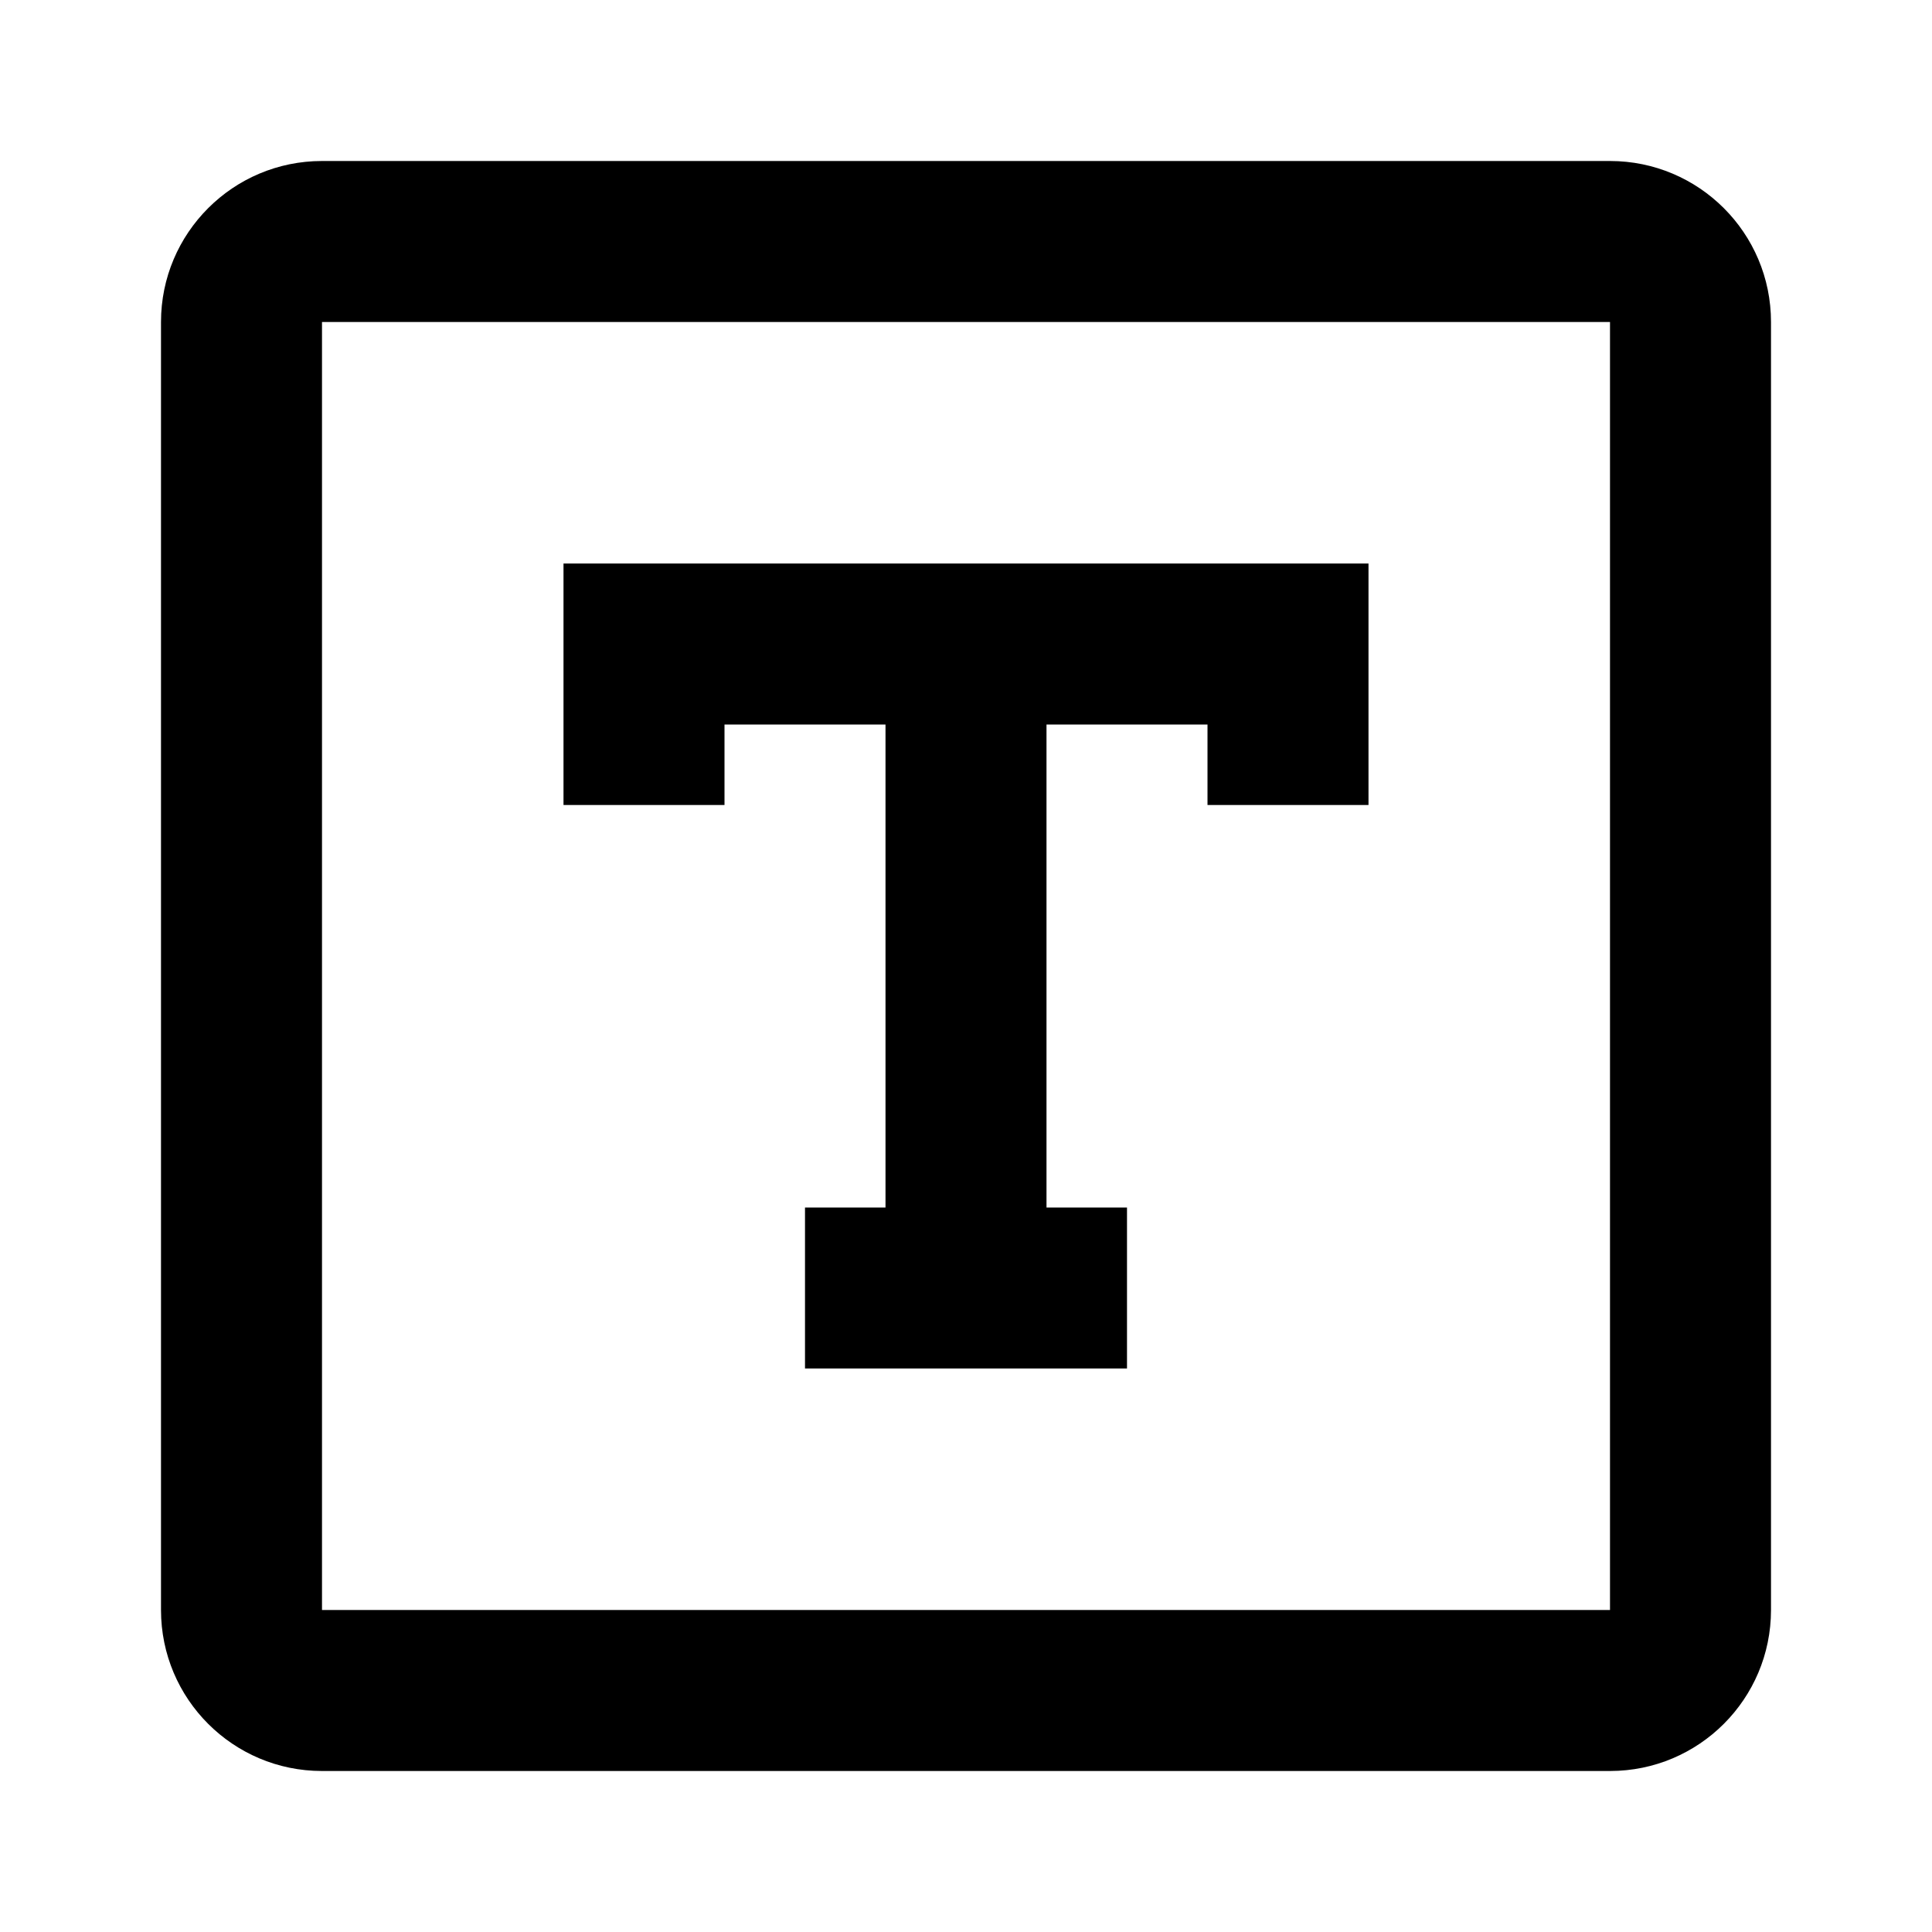
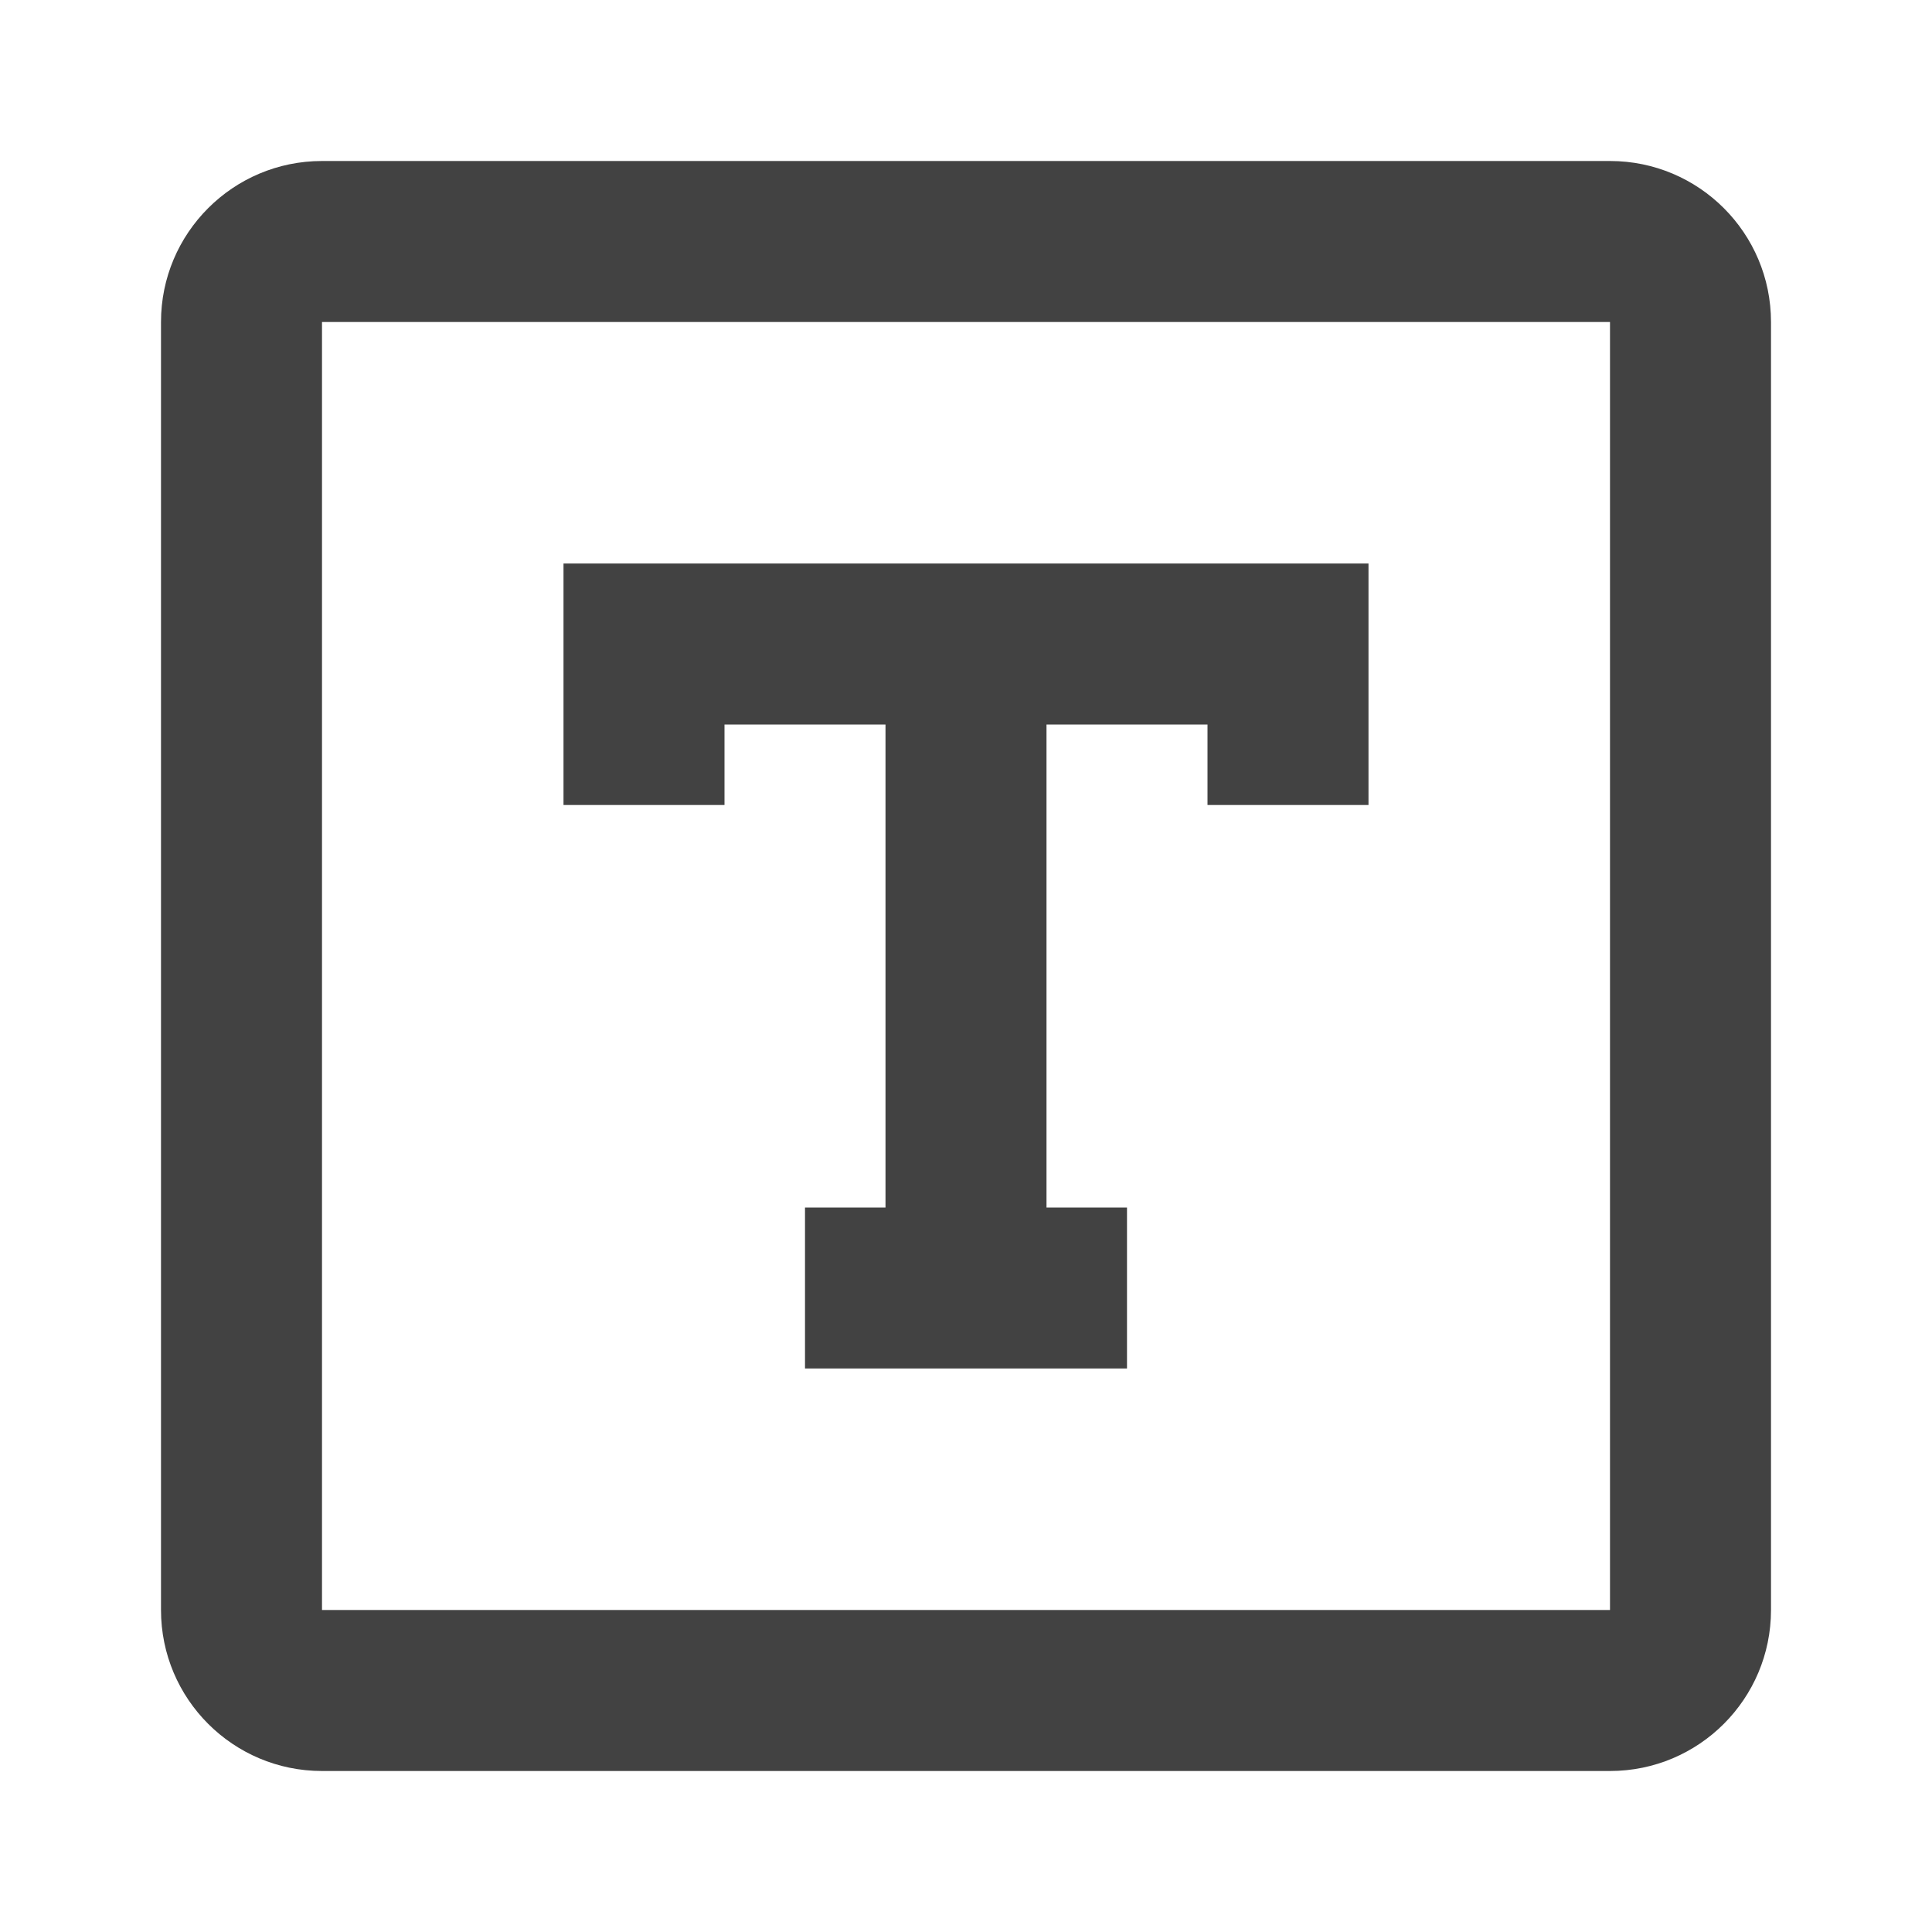
<svg xmlns="http://www.w3.org/2000/svg" width="24" height="24">
-   <path fill-rule="evenodd" d="M11 9H9v1H7V7h10v3h-2V9h-2v6h1v2h-4v-2h1V9ZM4 2h16a2 2 0 0 1 2 2v16a2 2 0 0 1-2 2H4a2 2 0 0 1-2-2V4a2 2 0 0 1 2-2Zm0 2v16h16V4H4Z" />
+   <path d="M11 9H9v1H7V7h10v3h-2V9h-2v6h1v2h-4v-2h1V9ZM4 2h16a2 2 0 0 1 2 2v16a2 2 0 0 1-2 2H4a2 2 0 0 1-2-2V4a2 2 0 0 1 2-2Zm0 2v16h16V4H4Z" fill="#424242" />
</svg>
